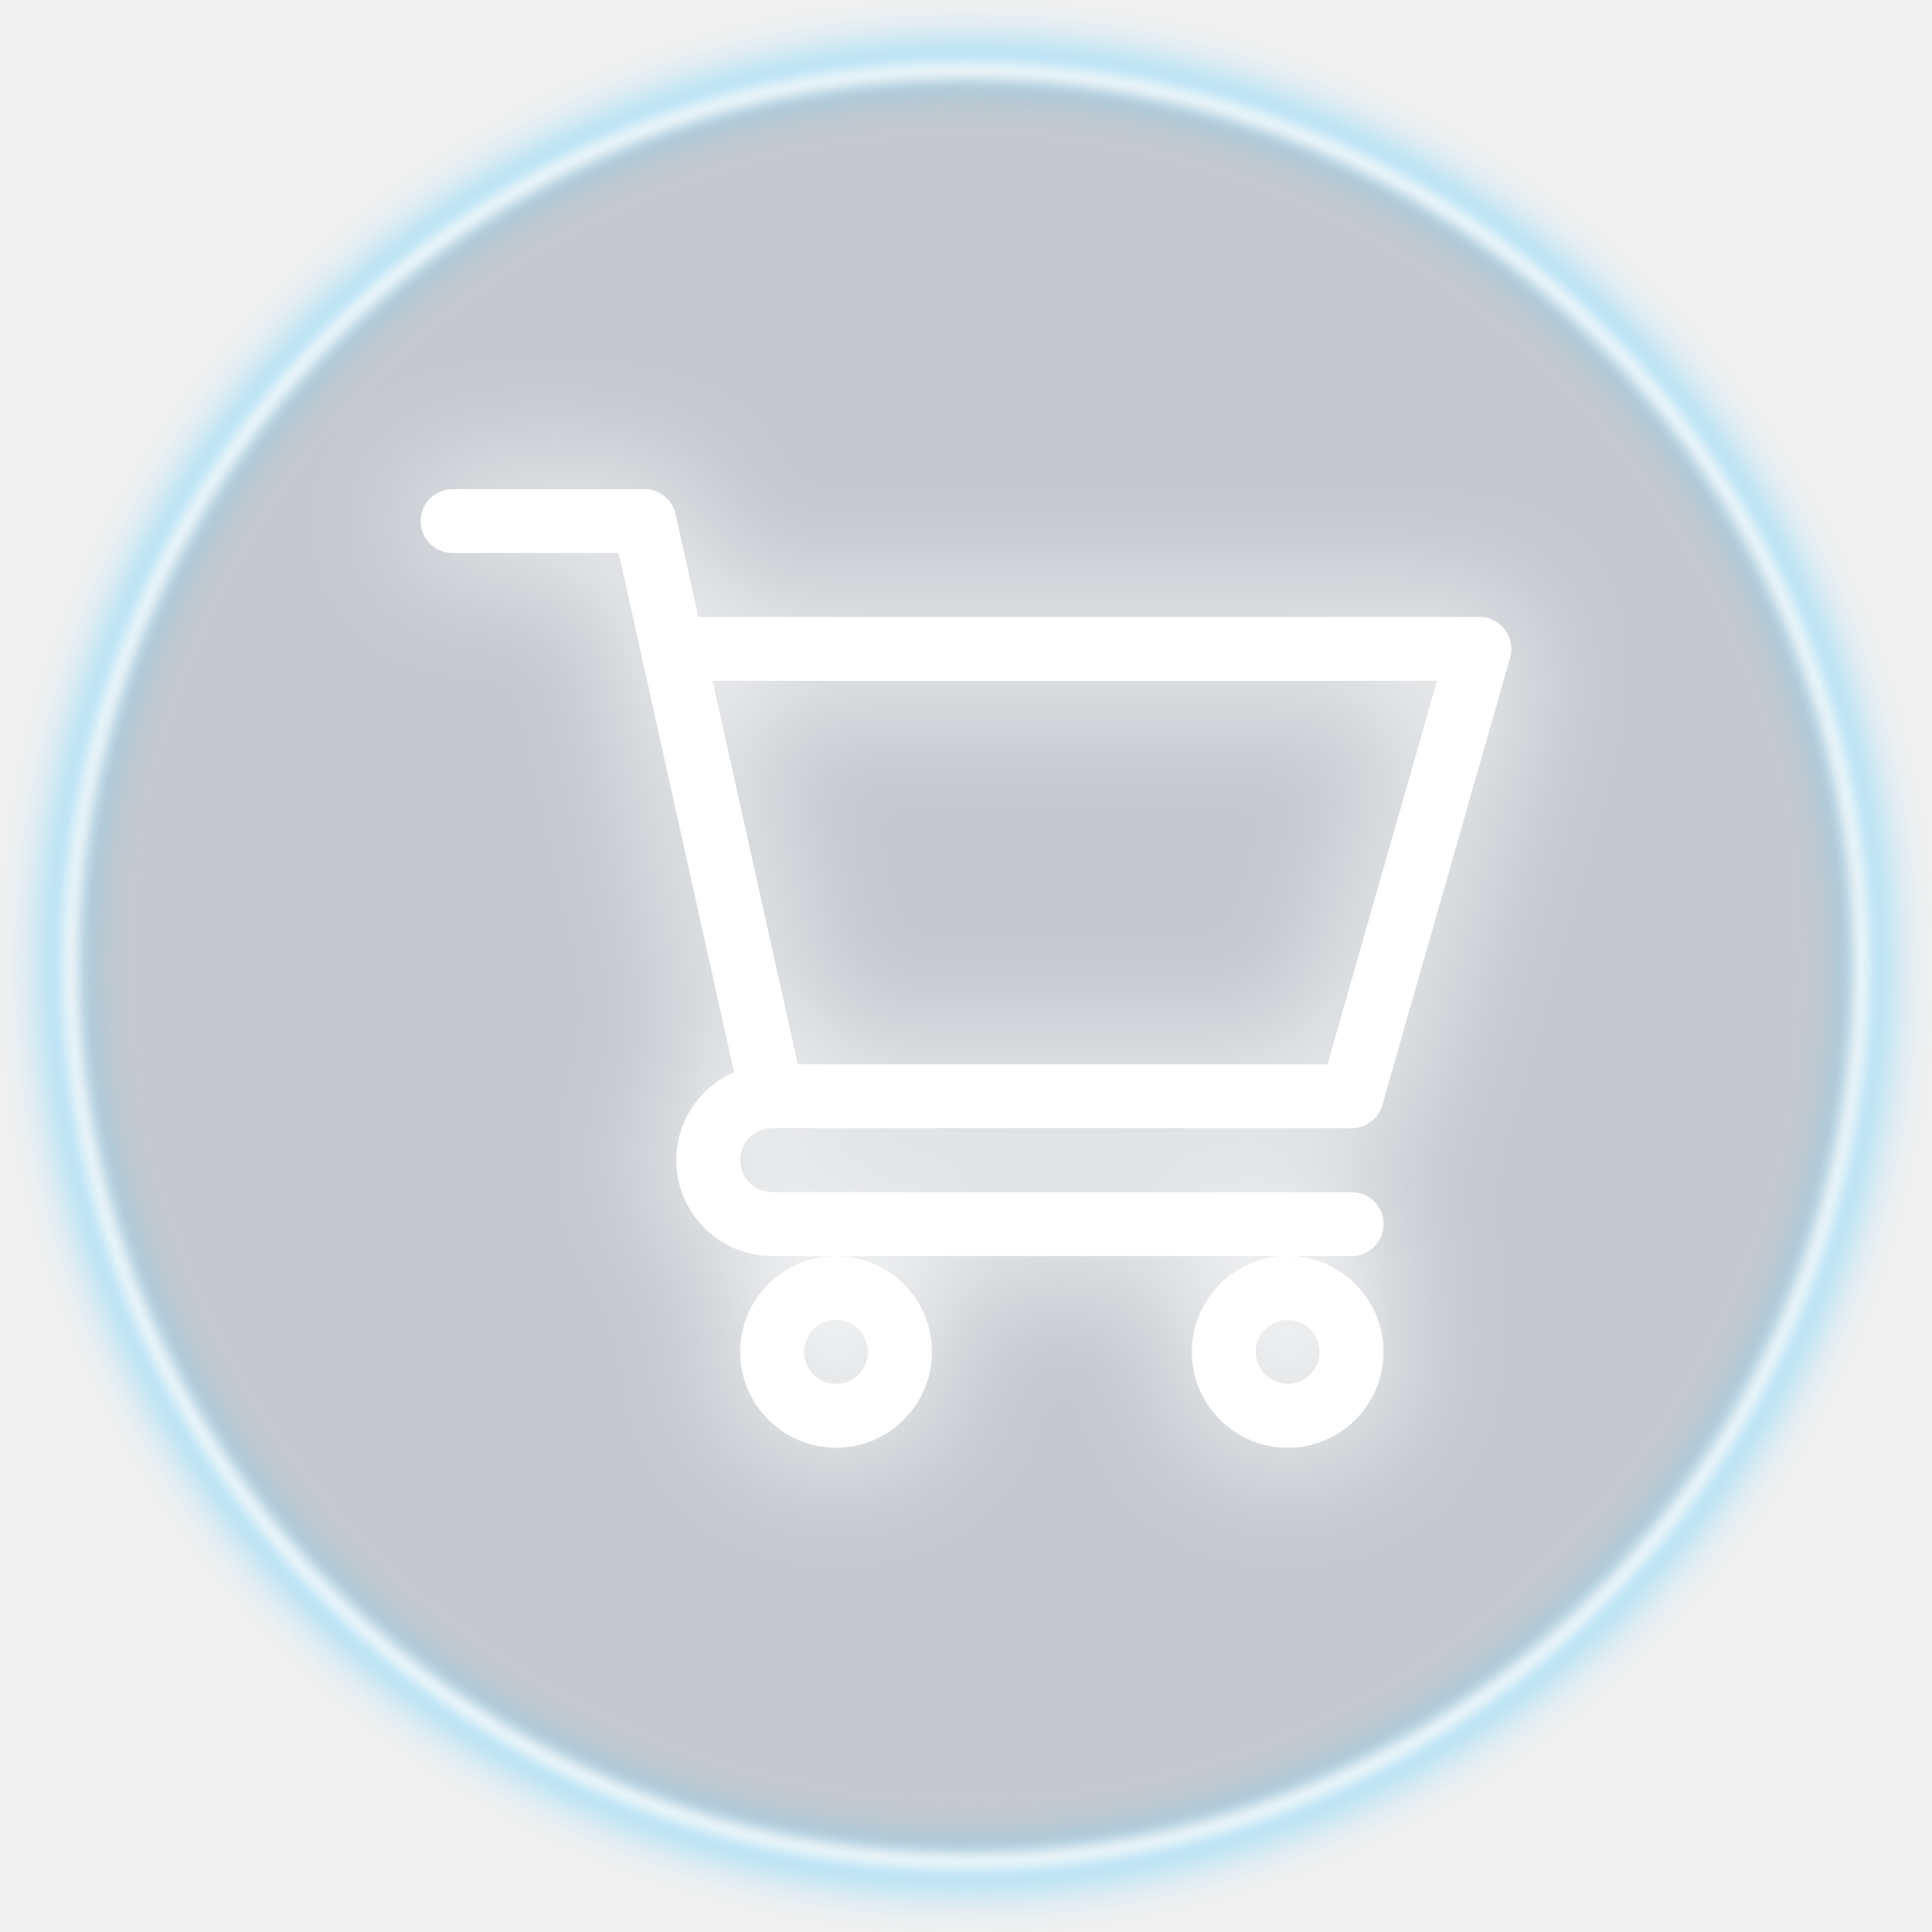
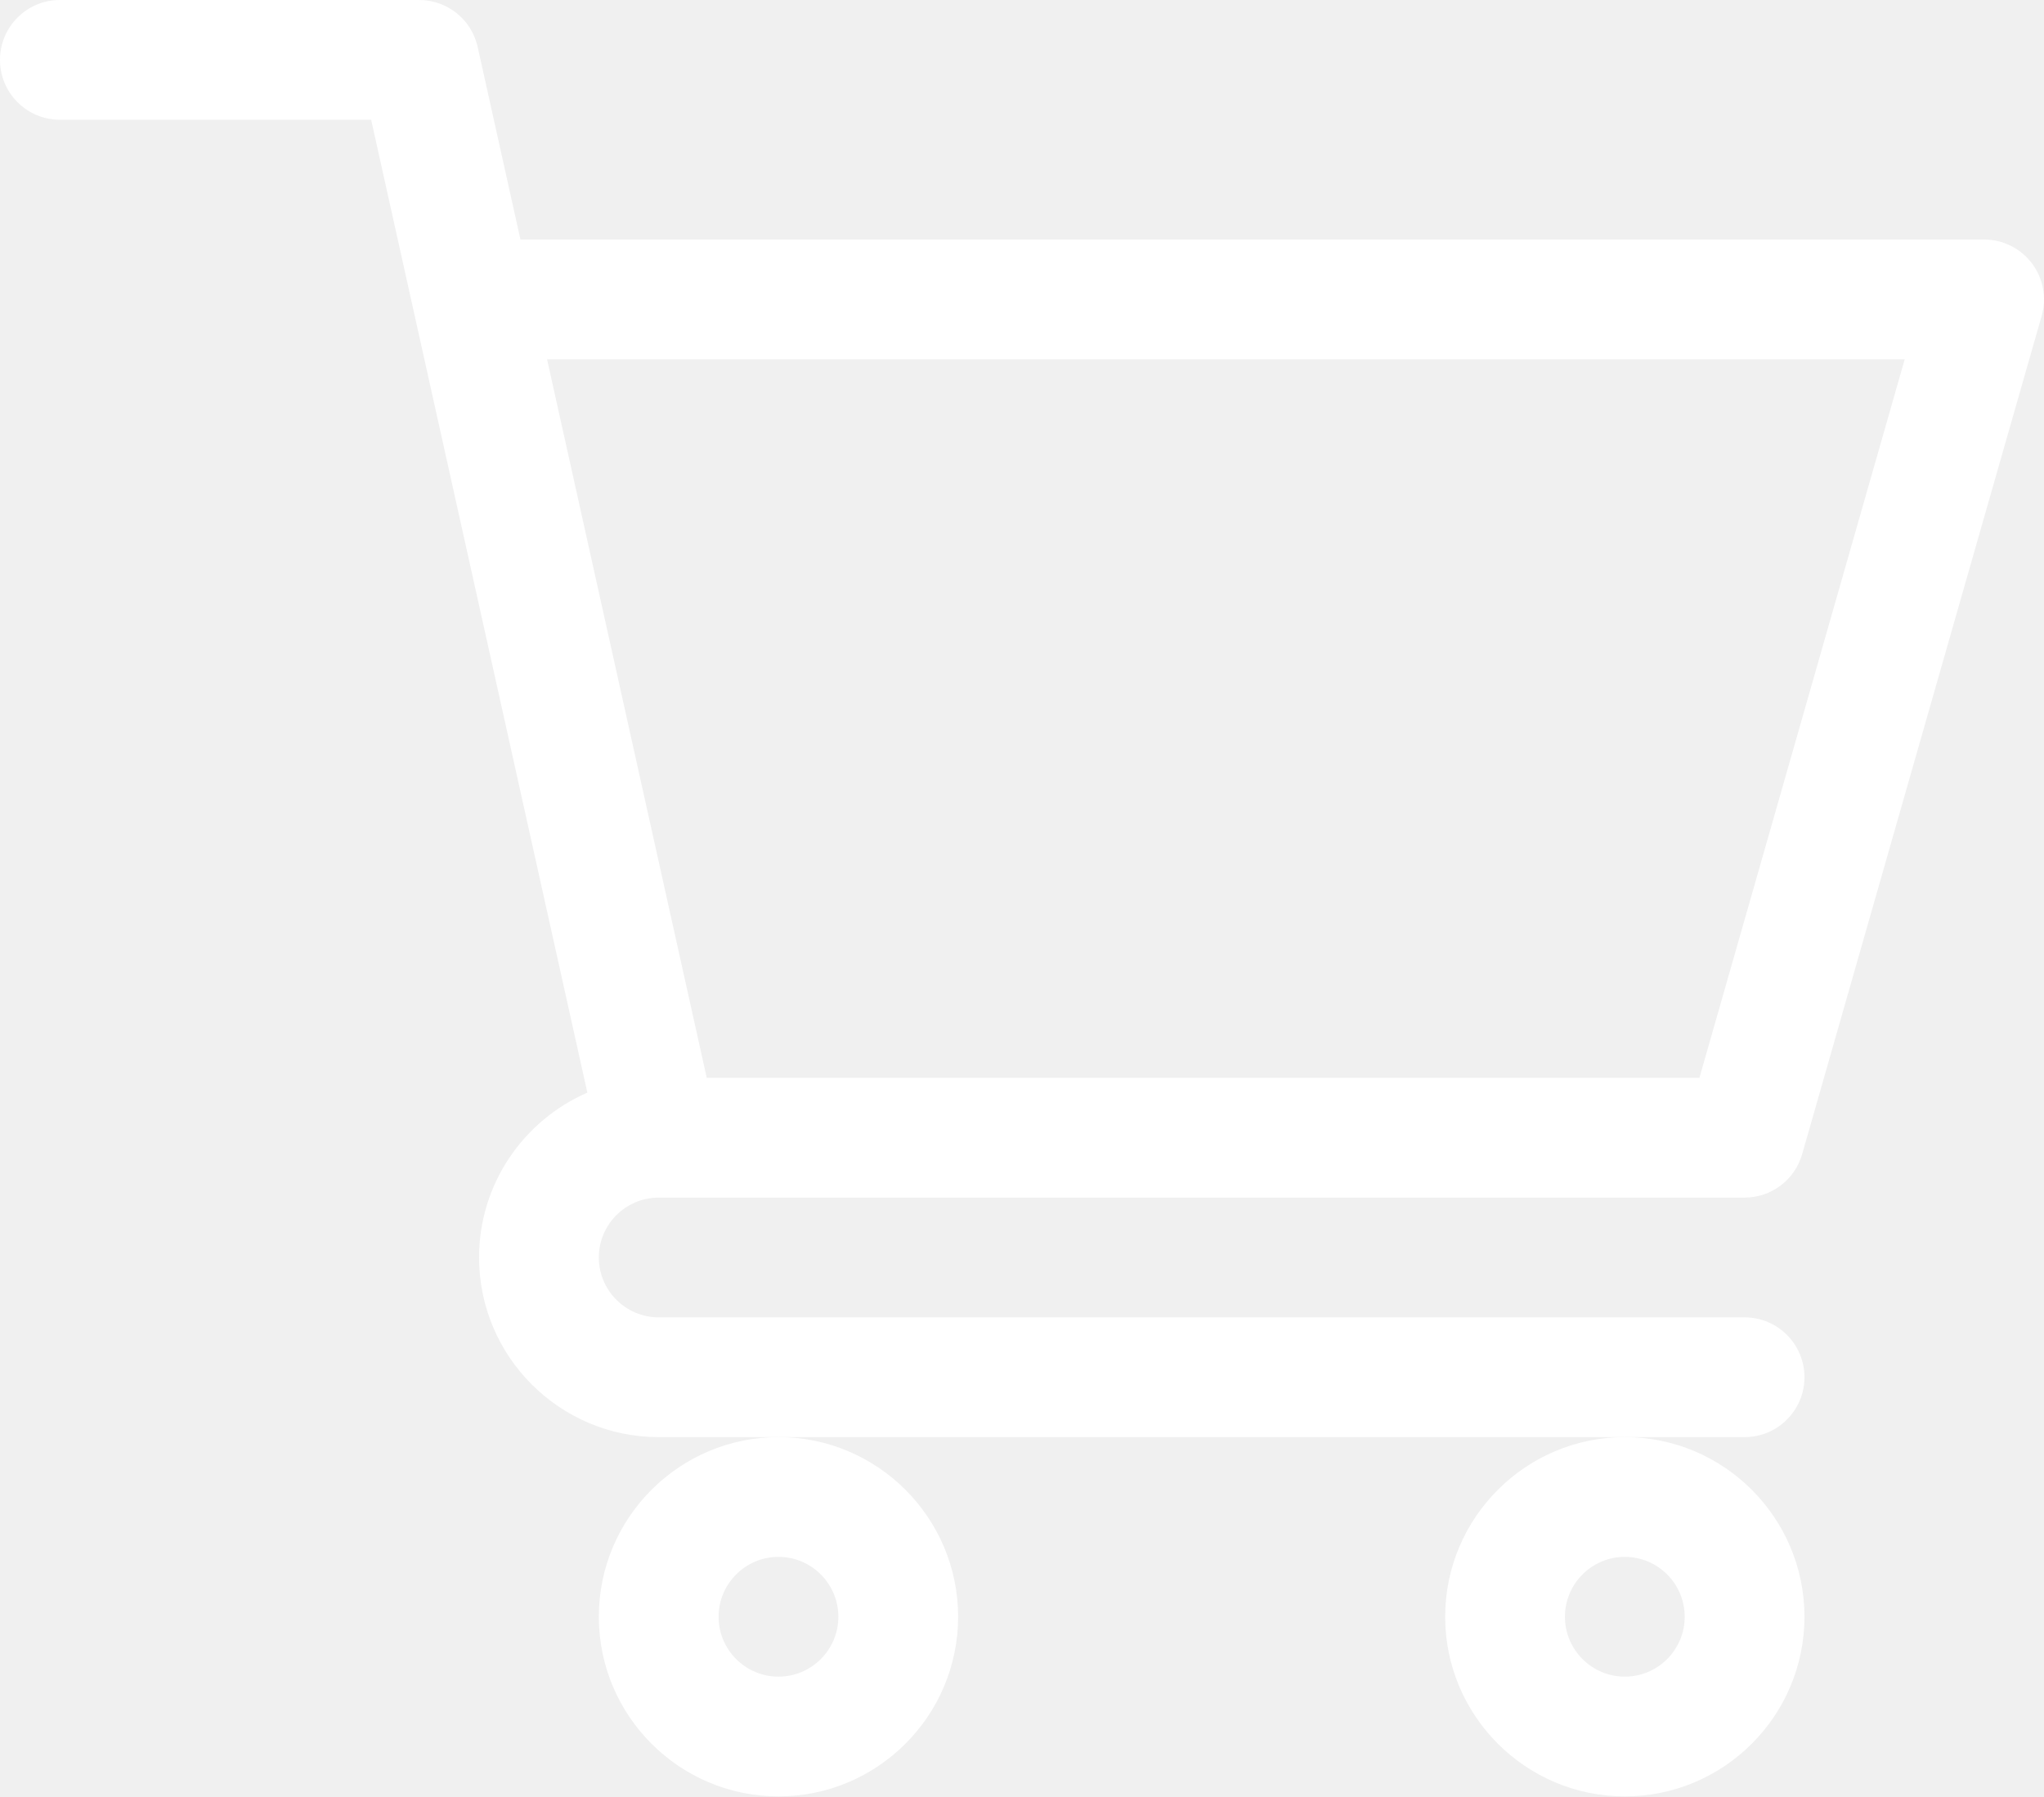
- <svg xmlns="http://www.w3.org/2000/svg" width="395" height="395" viewBox="0 0 395 395" fill="none">
-   <g filter="url(#filter0_f)">
-     <circle cx="197.5" cy="197.5" r="184.5" fill="#0E243E" fill-opacity="0.1" />
-     <circle cx="197.5" cy="197.5" r="184.5" stroke="#7BD7FF" stroke-width="6" />
-   </g>
-   <g filter="url(#filter1_f)">
-     <circle cx="197.5" cy="197.5" r="184.5" fill="#0E243E" fill-opacity="0.1" />
-     <circle cx="197.5" cy="197.5" r="183" stroke="white" stroke-width="3" />
-   </g>
-   <g filter="url(#filter2_f)">
-     <path d="M157.848 230.666H157.858C157.867 230.666 157.875 230.664 157.884 230.664H276.334C279.25 230.664 281.814 228.73 282.615 225.926L308.748 134.461C309.311 132.489 308.917 130.369 307.683 128.732C306.448 127.096 304.517 126.133 302.467 126.133H142.781L138.111 105.116C137.446 102.127 134.795 100 131.732 100H92.533C88.925 100 86 102.925 86 106.533C86 110.142 88.925 113.066 92.533 113.066H126.492C127.319 116.791 148.841 213.642 150.08 219.214C143.137 222.232 138.266 229.155 138.266 237.197C138.266 248.004 147.058 256.797 157.865 256.797H276.334C279.943 256.797 282.867 253.872 282.867 250.264C282.867 246.655 279.943 243.73 276.334 243.73H157.865C154.263 243.73 151.332 240.799 151.332 237.197C151.332 233.601 154.253 230.674 157.848 230.666ZM293.805 139.199L271.405 217.598H163.105L145.684 139.199H293.805Z" fill="white" />
-     <path d="M151.332 276.396C151.332 287.203 160.125 295.996 170.932 295.996C181.739 295.996 190.531 287.203 190.531 276.396C190.531 265.589 181.739 256.797 170.932 256.797C160.125 256.797 151.332 265.589 151.332 276.396ZM170.932 269.863C174.533 269.863 177.465 272.795 177.465 276.396C177.465 279.998 174.533 282.93 170.932 282.93C167.33 282.93 164.398 279.998 164.398 276.396C164.398 272.795 167.33 269.863 170.932 269.863Z" fill="white" />
-     <path d="M243.668 276.396C243.668 287.203 252.461 295.996 263.268 295.996C274.075 295.996 282.867 287.203 282.867 276.396C282.867 265.589 274.075 256.797 263.268 256.797C252.461 256.797 243.668 265.589 243.668 276.396ZM263.268 269.863C266.869 269.863 269.801 272.795 269.801 276.396C269.801 279.998 266.869 282.93 263.268 282.93C259.666 282.93 256.734 279.998 256.734 276.396C256.734 272.795 259.666 269.863 263.268 269.863Z" fill="white" />
-   </g>
-   <path d="M157.848 230.666H157.858C157.867 230.666 157.875 230.664 157.884 230.664H276.334C279.25 230.664 281.814 228.73 282.615 225.926L308.748 134.461C309.311 132.489 308.917 130.369 307.683 128.732C306.448 127.096 304.517 126.133 302.467 126.133H142.781L138.111 105.116C137.446 102.127 134.795 100 131.732 100H92.533C88.925 100 86 102.925 86 106.533C86 110.142 88.925 113.066 92.533 113.066H126.492C127.319 116.791 148.841 213.642 150.08 219.214C143.137 222.232 138.266 229.155 138.266 237.197C138.266 248.004 147.058 256.797 157.865 256.797H276.334C279.943 256.797 282.867 253.872 282.867 250.264C282.867 246.655 279.943 243.73 276.334 243.73H157.865C154.263 243.73 151.332 240.799 151.332 237.197C151.332 233.601 154.253 230.674 157.848 230.666ZM293.805 139.199L271.405 217.598H163.105L145.684 139.199H293.805Z" fill="white" />
-   <path d="M151.332 276.396C151.332 287.203 160.125 295.996 170.932 295.996C181.739 295.996 190.531 287.203 190.531 276.396C190.531 265.589 181.739 256.797 170.932 256.797C160.125 256.797 151.332 265.589 151.332 276.396ZM170.932 269.863C174.533 269.863 177.465 272.795 177.465 276.396C177.465 279.998 174.533 282.93 170.932 282.93C167.33 282.93 164.398 279.998 164.398 276.396C164.398 272.795 167.33 269.863 170.932 269.863Z" fill="white" />
-   <path d="M243.668 276.396C243.668 287.203 252.461 295.996 263.268 295.996C274.075 295.996 282.867 287.203 282.867 276.396C282.867 265.589 274.075 256.797 263.268 256.797C252.461 256.797 243.668 265.589 243.668 276.396ZM263.268 269.863C266.869 269.863 269.801 272.795 269.801 276.396C269.801 279.998 266.869 282.93 263.268 282.93C259.666 282.93 256.734 279.998 256.734 276.396C256.734 272.795 259.666 269.863 263.268 269.863Z" fill="white" />
-   <defs>
-     <filter id="filter0_f" x="0" y="0" width="395" height="395" filterUnits="userSpaceOnUse" color-interpolation-filters="sRGB">
-       <feFlood flood-opacity="0" result="BackgroundImageFix" />
-       <feBlend mode="normal" in="SourceGraphic" in2="BackgroundImageFix" result="shape" />
-       <feGaussianBlur stdDeviation="5" result="effect1_foregroundBlur" />
-     </filter>
-     <filter id="filter1_f" x="10" y="10" width="375" height="375" filterUnits="userSpaceOnUse" color-interpolation-filters="sRGB">
-       <feFlood flood-opacity="0" result="BackgroundImageFix" />
-       <feBlend mode="normal" in="SourceGraphic" in2="BackgroundImageFix" result="shape" />
-       <feGaussianBlur stdDeviation="1.5" result="effect1_foregroundBlur" />
-     </filter>
-     <filter id="filter2_f" x="61" y="75" width="273" height="245.996" filterUnits="userSpaceOnUse" color-interpolation-filters="sRGB">
-       <feFlood flood-opacity="0" result="BackgroundImageFix" />
-       <feBlend mode="normal" in="SourceGraphic" in2="BackgroundImageFix" result="shape" />
-       <feGaussianBlur stdDeviation="12.5" result="effect1_foregroundBlur" />
-     </filter>
-   </defs>
+ <svg xmlns="http://www.w3.org/2000/svg" width="223" height="196" viewBox="0 0 223 196" fill="none">
+   <path d="M71.848 130.666H71.858C71.867 130.666 71.875 130.664 71.884 130.664H190.334C193.25 130.664 195.814 128.73 196.615 125.926L222.748 34.461C223.311 32.489 222.917 30.369 221.683 28.733C220.448 27.096 218.517 26.133 216.467 26.133H56.781L52.111 5.116C51.446 2.127 48.795 0 45.732 0H6.533C2.925 0 0 2.925 0 6.533C0 10.142 2.925 13.066 6.533 13.066H40.492C41.319 16.791 62.841 113.642 64.08 119.214C57.137 122.232 52.266 129.155 52.266 137.197C52.266 148.004 61.058 156.797 71.865 156.797H190.334C193.943 156.797 196.867 153.872 196.867 150.264C196.867 146.655 193.943 143.73 190.334 143.73H71.865C68.263 143.73 65.332 140.799 65.332 137.197C65.332 133.601 68.253 130.674 71.848 130.666ZM207.805 39.199L185.405 117.598H77.105L59.684 39.199H207.805Z" fill="white" />
+   <path d="M65.332 176.396C65.332 187.203 74.125 195.996 84.932 195.996C95.739 195.996 104.531 187.203 104.531 176.396C104.531 165.589 95.739 156.797 84.932 156.797C74.125 156.797 65.332 165.589 65.332 176.396ZM84.932 169.863C88.533 169.863 91.465 172.795 91.465 176.396C91.465 179.998 88.533 182.93 84.932 182.93C81.33 182.93 78.398 179.998 78.398 176.396C78.398 172.795 81.33 169.863 84.932 169.863Z" fill="white" />
+   <path d="M157.668 176.396C157.668 187.203 166.461 195.996 177.268 195.996C188.075 195.996 196.867 187.203 196.867 176.396C196.867 165.589 188.075 156.797 177.268 156.797C166.461 156.797 157.668 165.589 157.668 176.396ZM177.268 169.863C180.869 169.863 183.801 172.795 183.801 176.396C183.801 179.998 180.869 182.93 177.268 182.93C173.666 182.93 170.734 179.998 170.734 176.396C170.734 172.795 173.666 169.863 177.268 169.863Z" fill="white" />
</svg>
